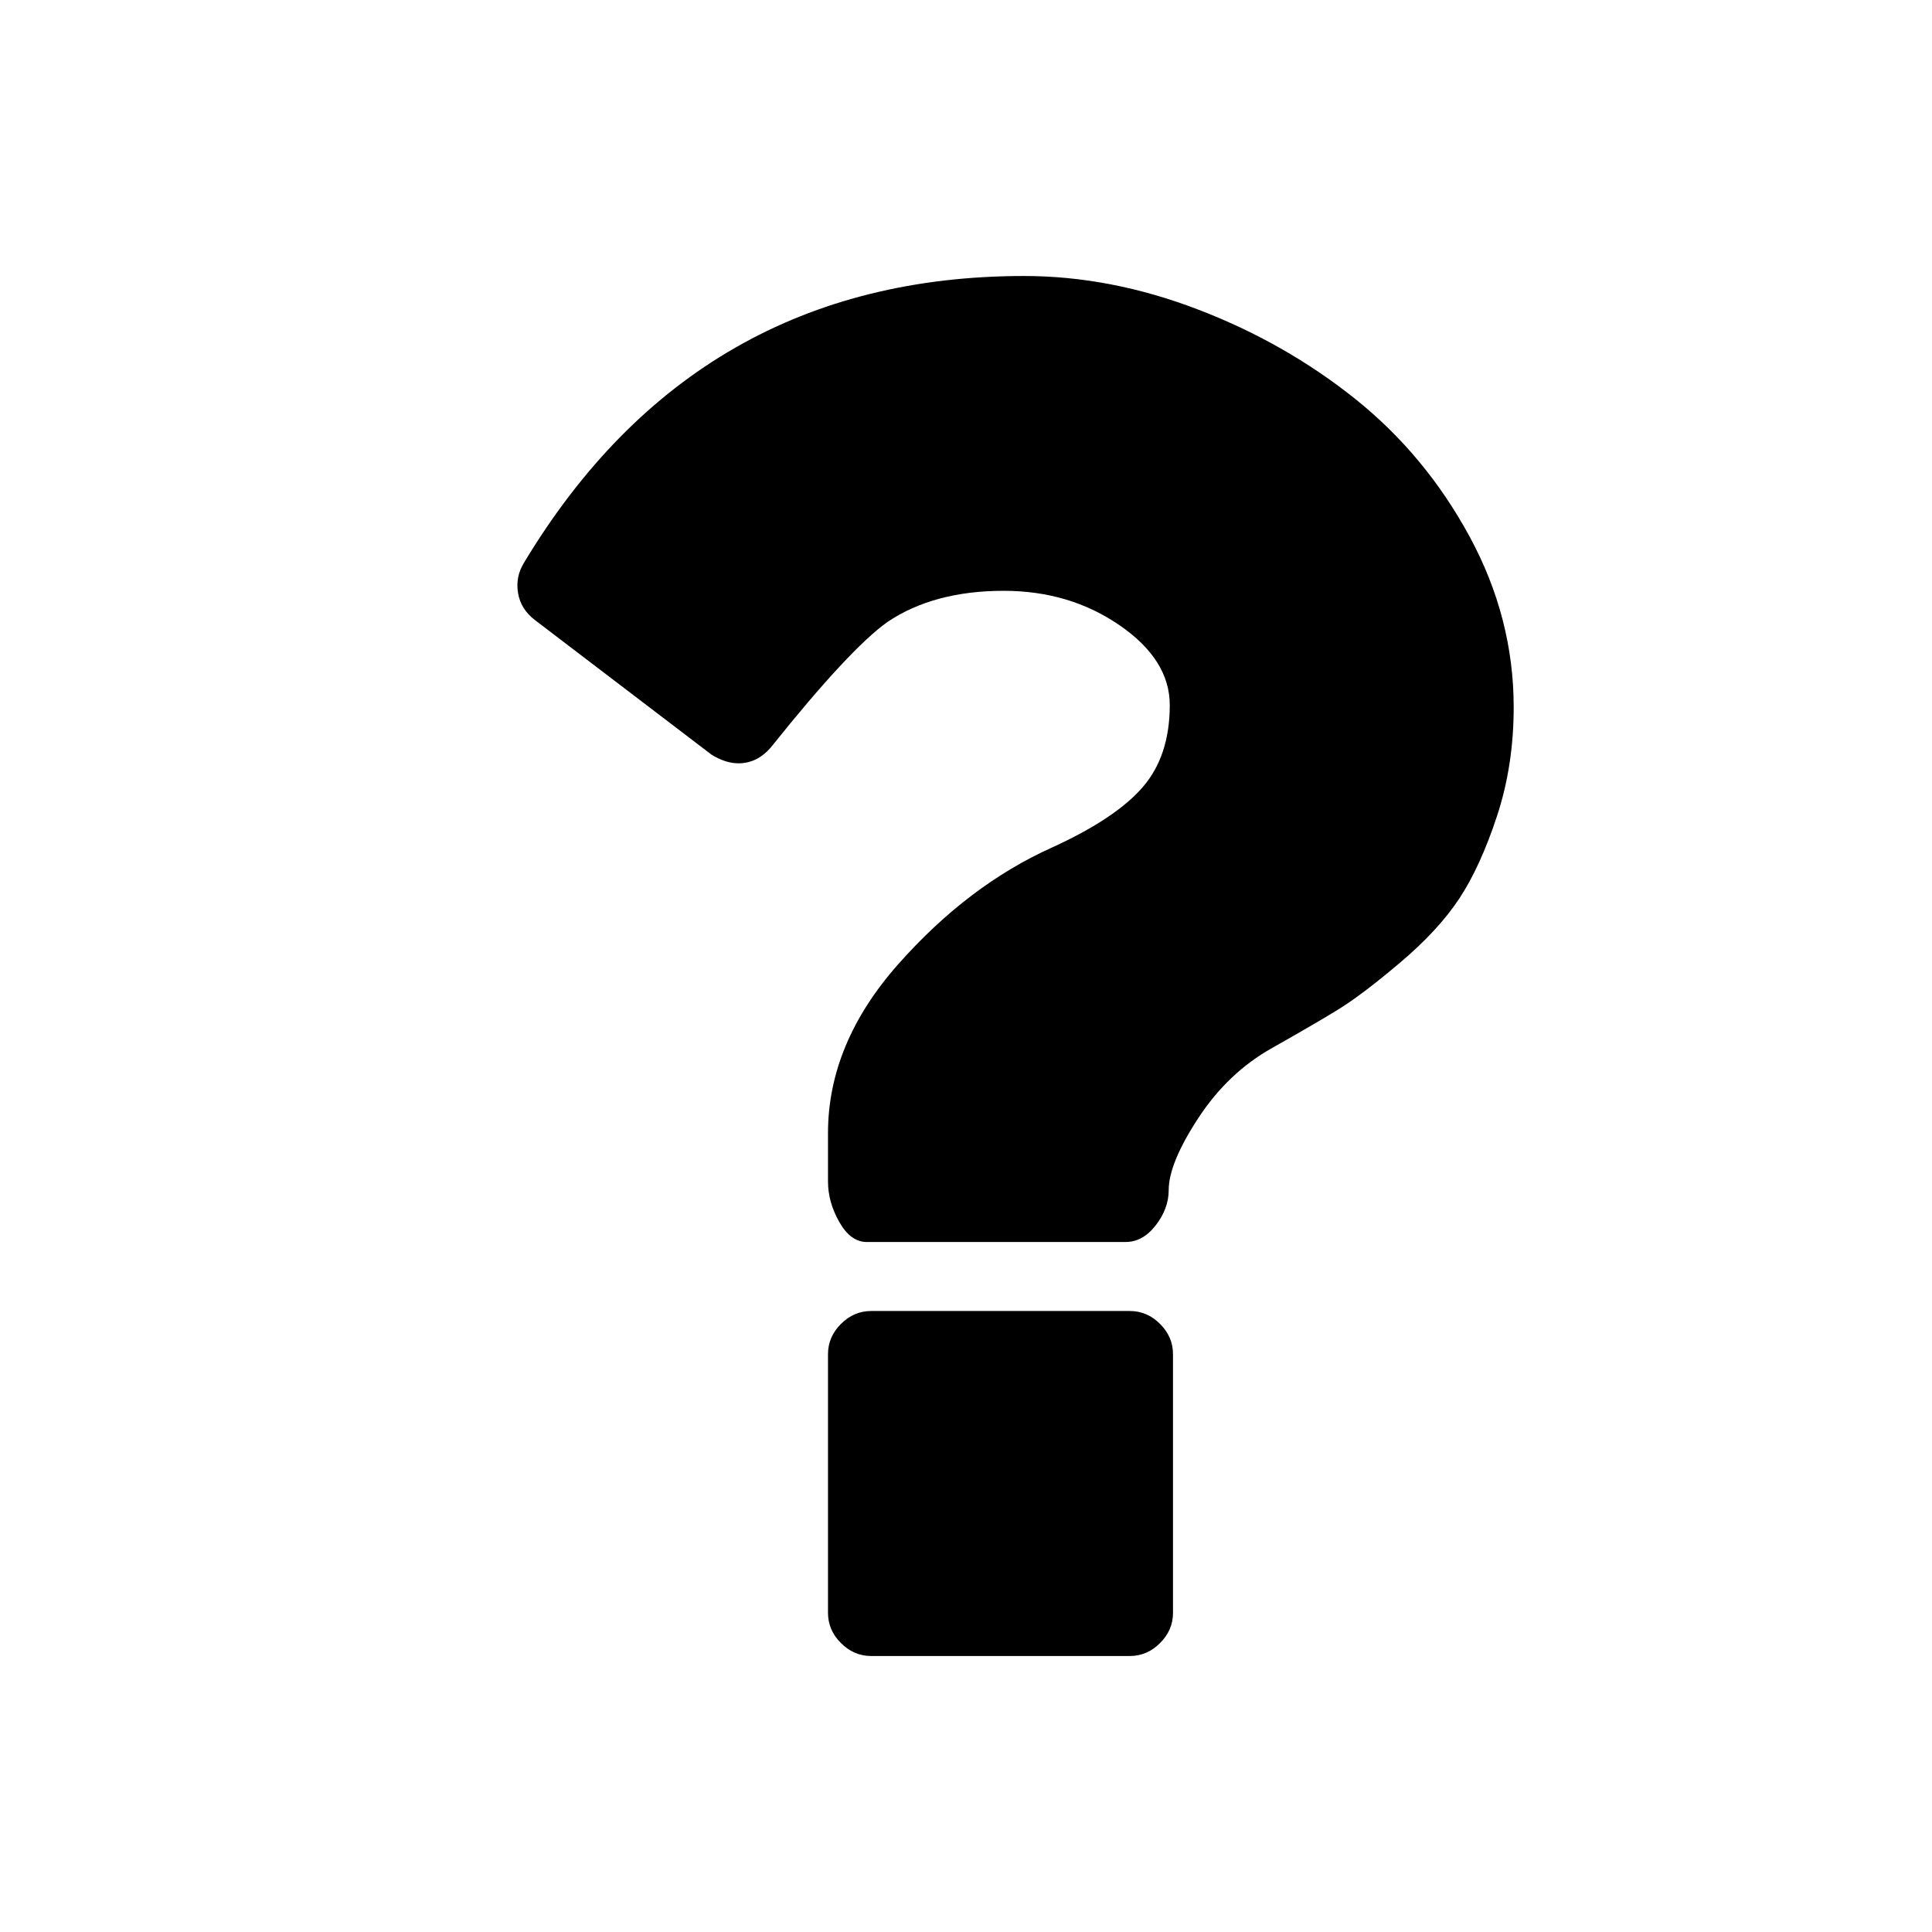
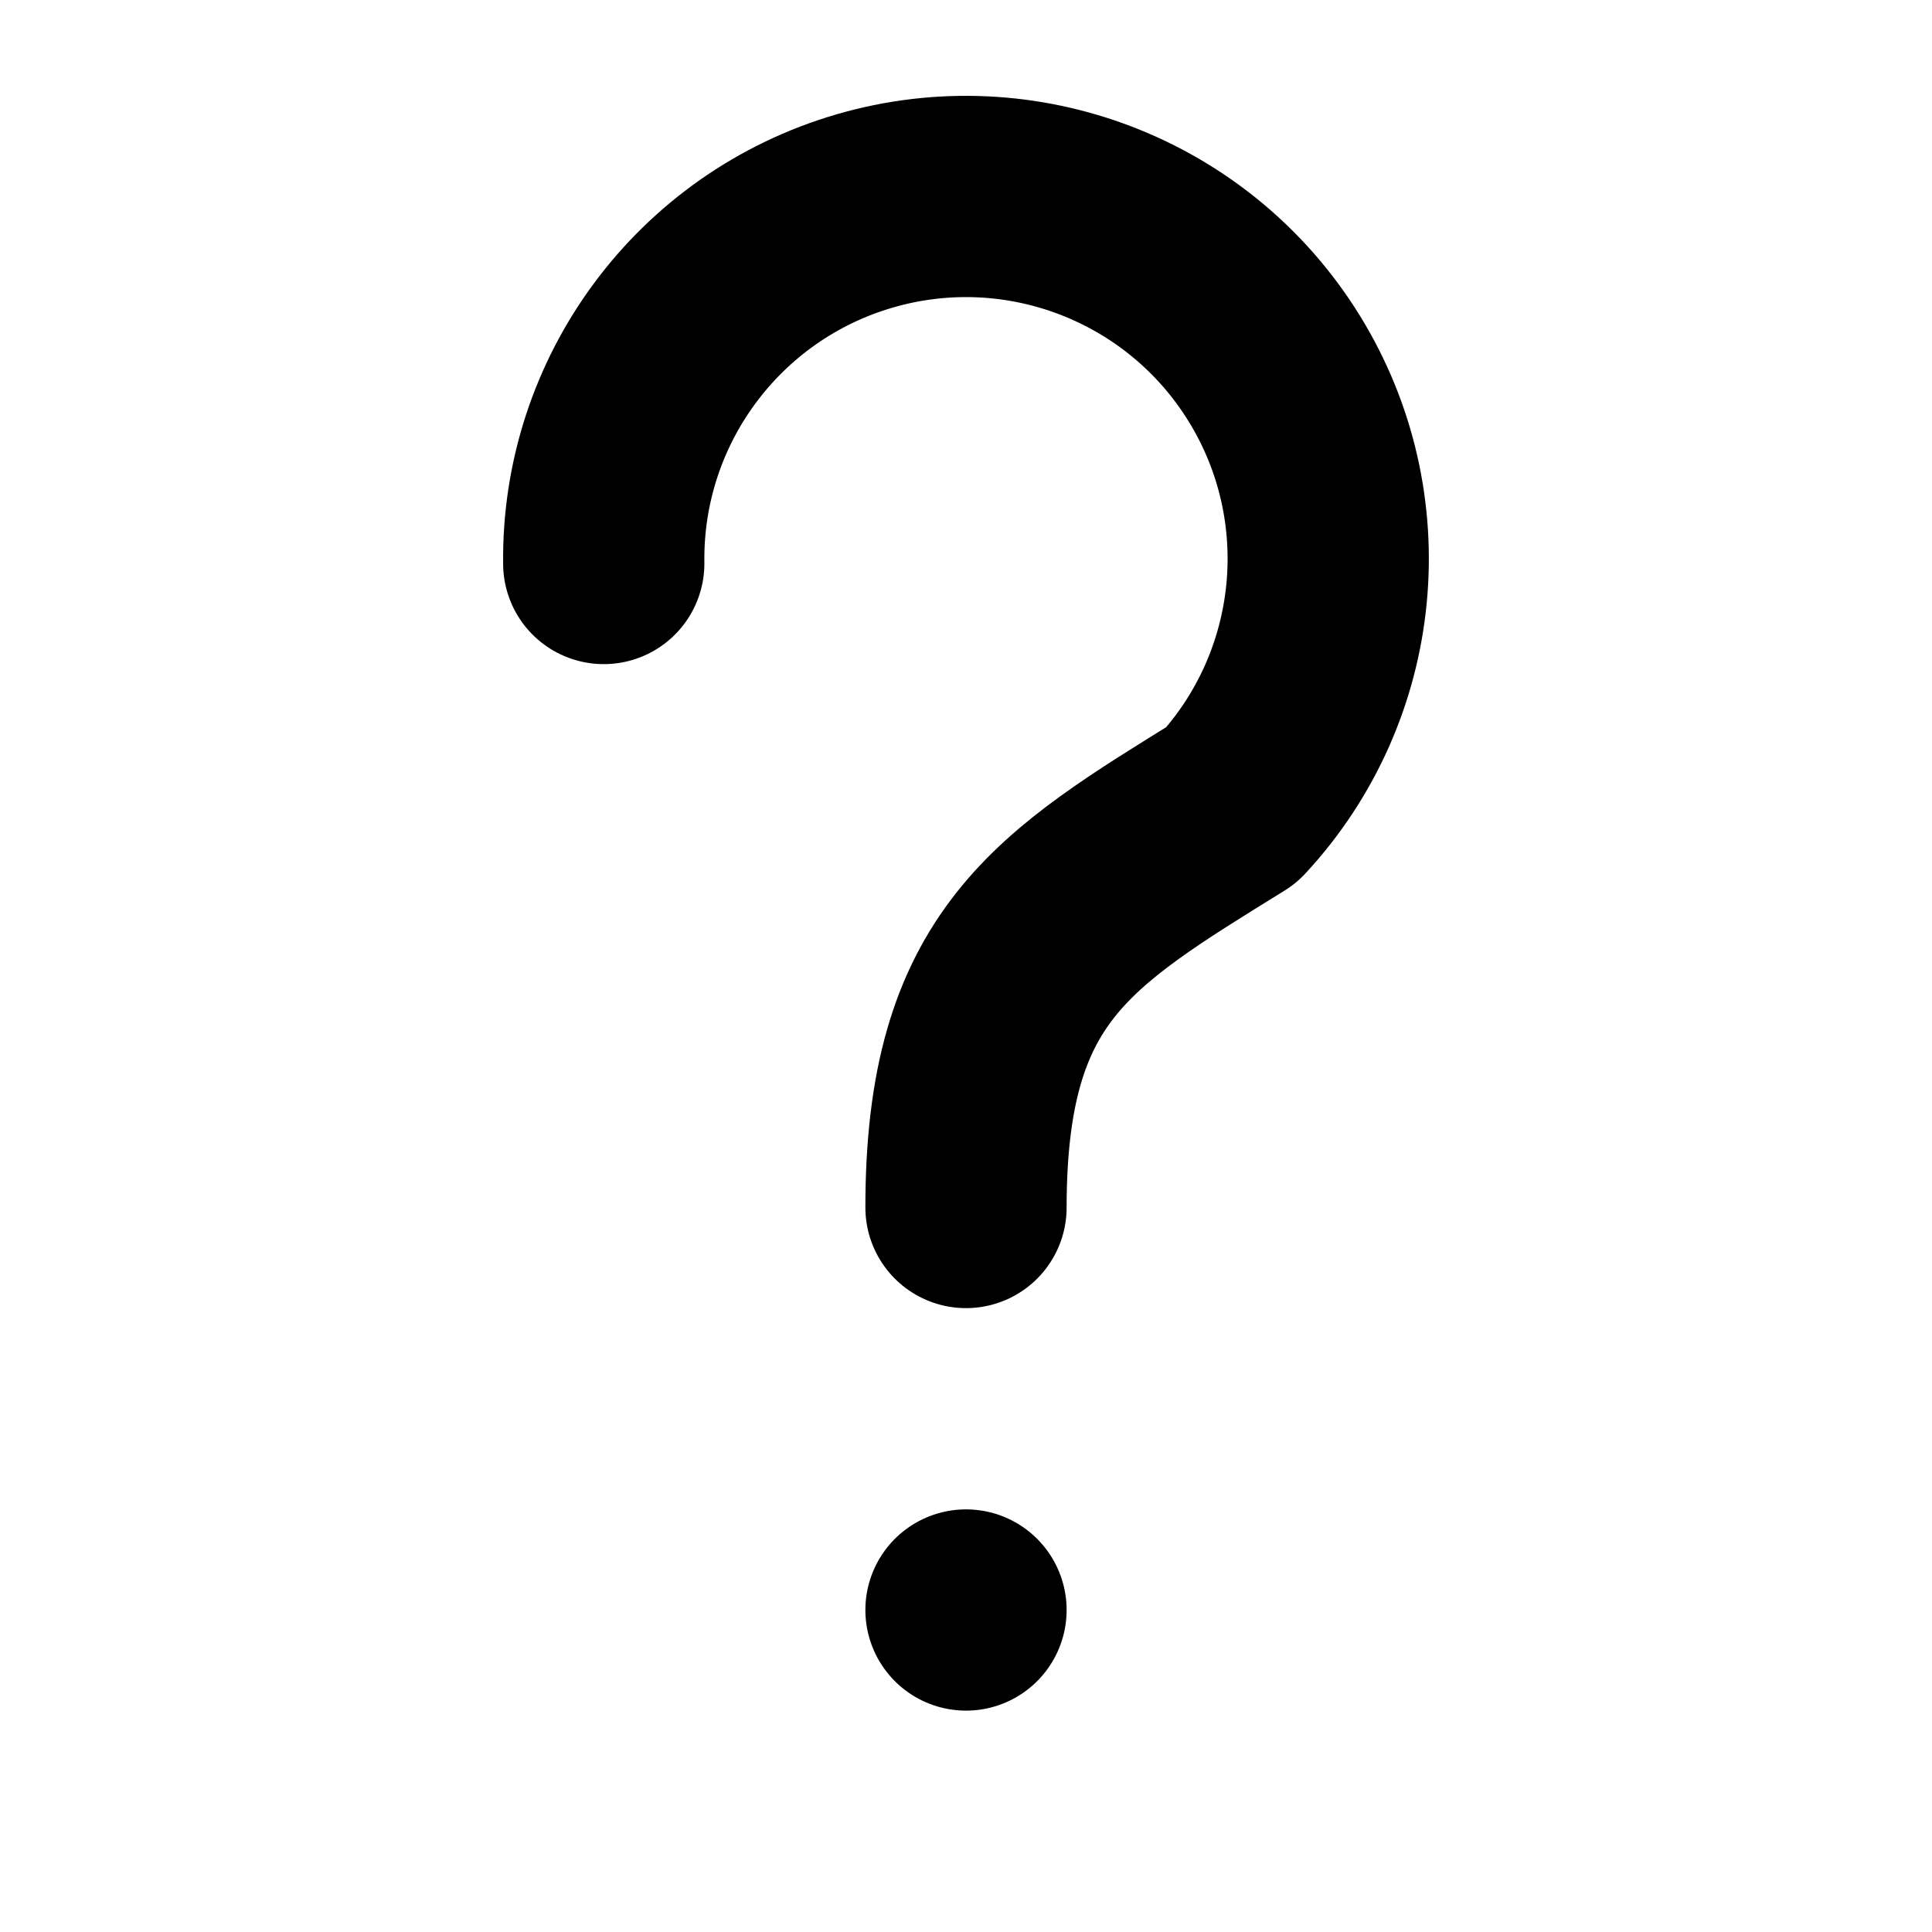
- <svg xmlns="http://www.w3.org/2000/svg" viewBox="0 0 1792 1792">
-   <path d="M1088 1256v240q0 16-12 28t-28 12h-240q-16 0-28-12t-12-28v-240q0-16 12-28t28-12h240q16 0 28 12t12 28zm316-600q0 54-15.5 101t-35 76.5-55 59.5-57.5 43.5-61 35.5q-41 23-68.5 65t-27.5 67q0 17-12 32.5t-28 15.5h-240q-15 0-25.5-18.5t-10.5-37.5v-45q0-83 65-156.5t143-108.5q59-27 84-56t25-76q0-42-46.5-74t-107.5-32q-65 0-108 29-35 25-107 115-13 16-31 16-12 0-25-8l-164-125q-13-10-15.5-25t5.5-28q160-266 464-266 80 0 161 31t146 83 106 127.5 41 158.5z" />
+ <svg xmlns="http://www.w3.org/2000/svg" width="24" height="24" viewBox="0 0 24 24" fill="none" stroke="currentColor" stroke-width="2.5" stroke-linecap="round" stroke-linejoin="round">
+   <g fill="none">
+     <path d="M7.5 7a4.5 4.5 0 1 1 7.8 3c-2.1 1.3-3.3 2-3.3 5M12 20h0" />
+   </g>
</svg>
